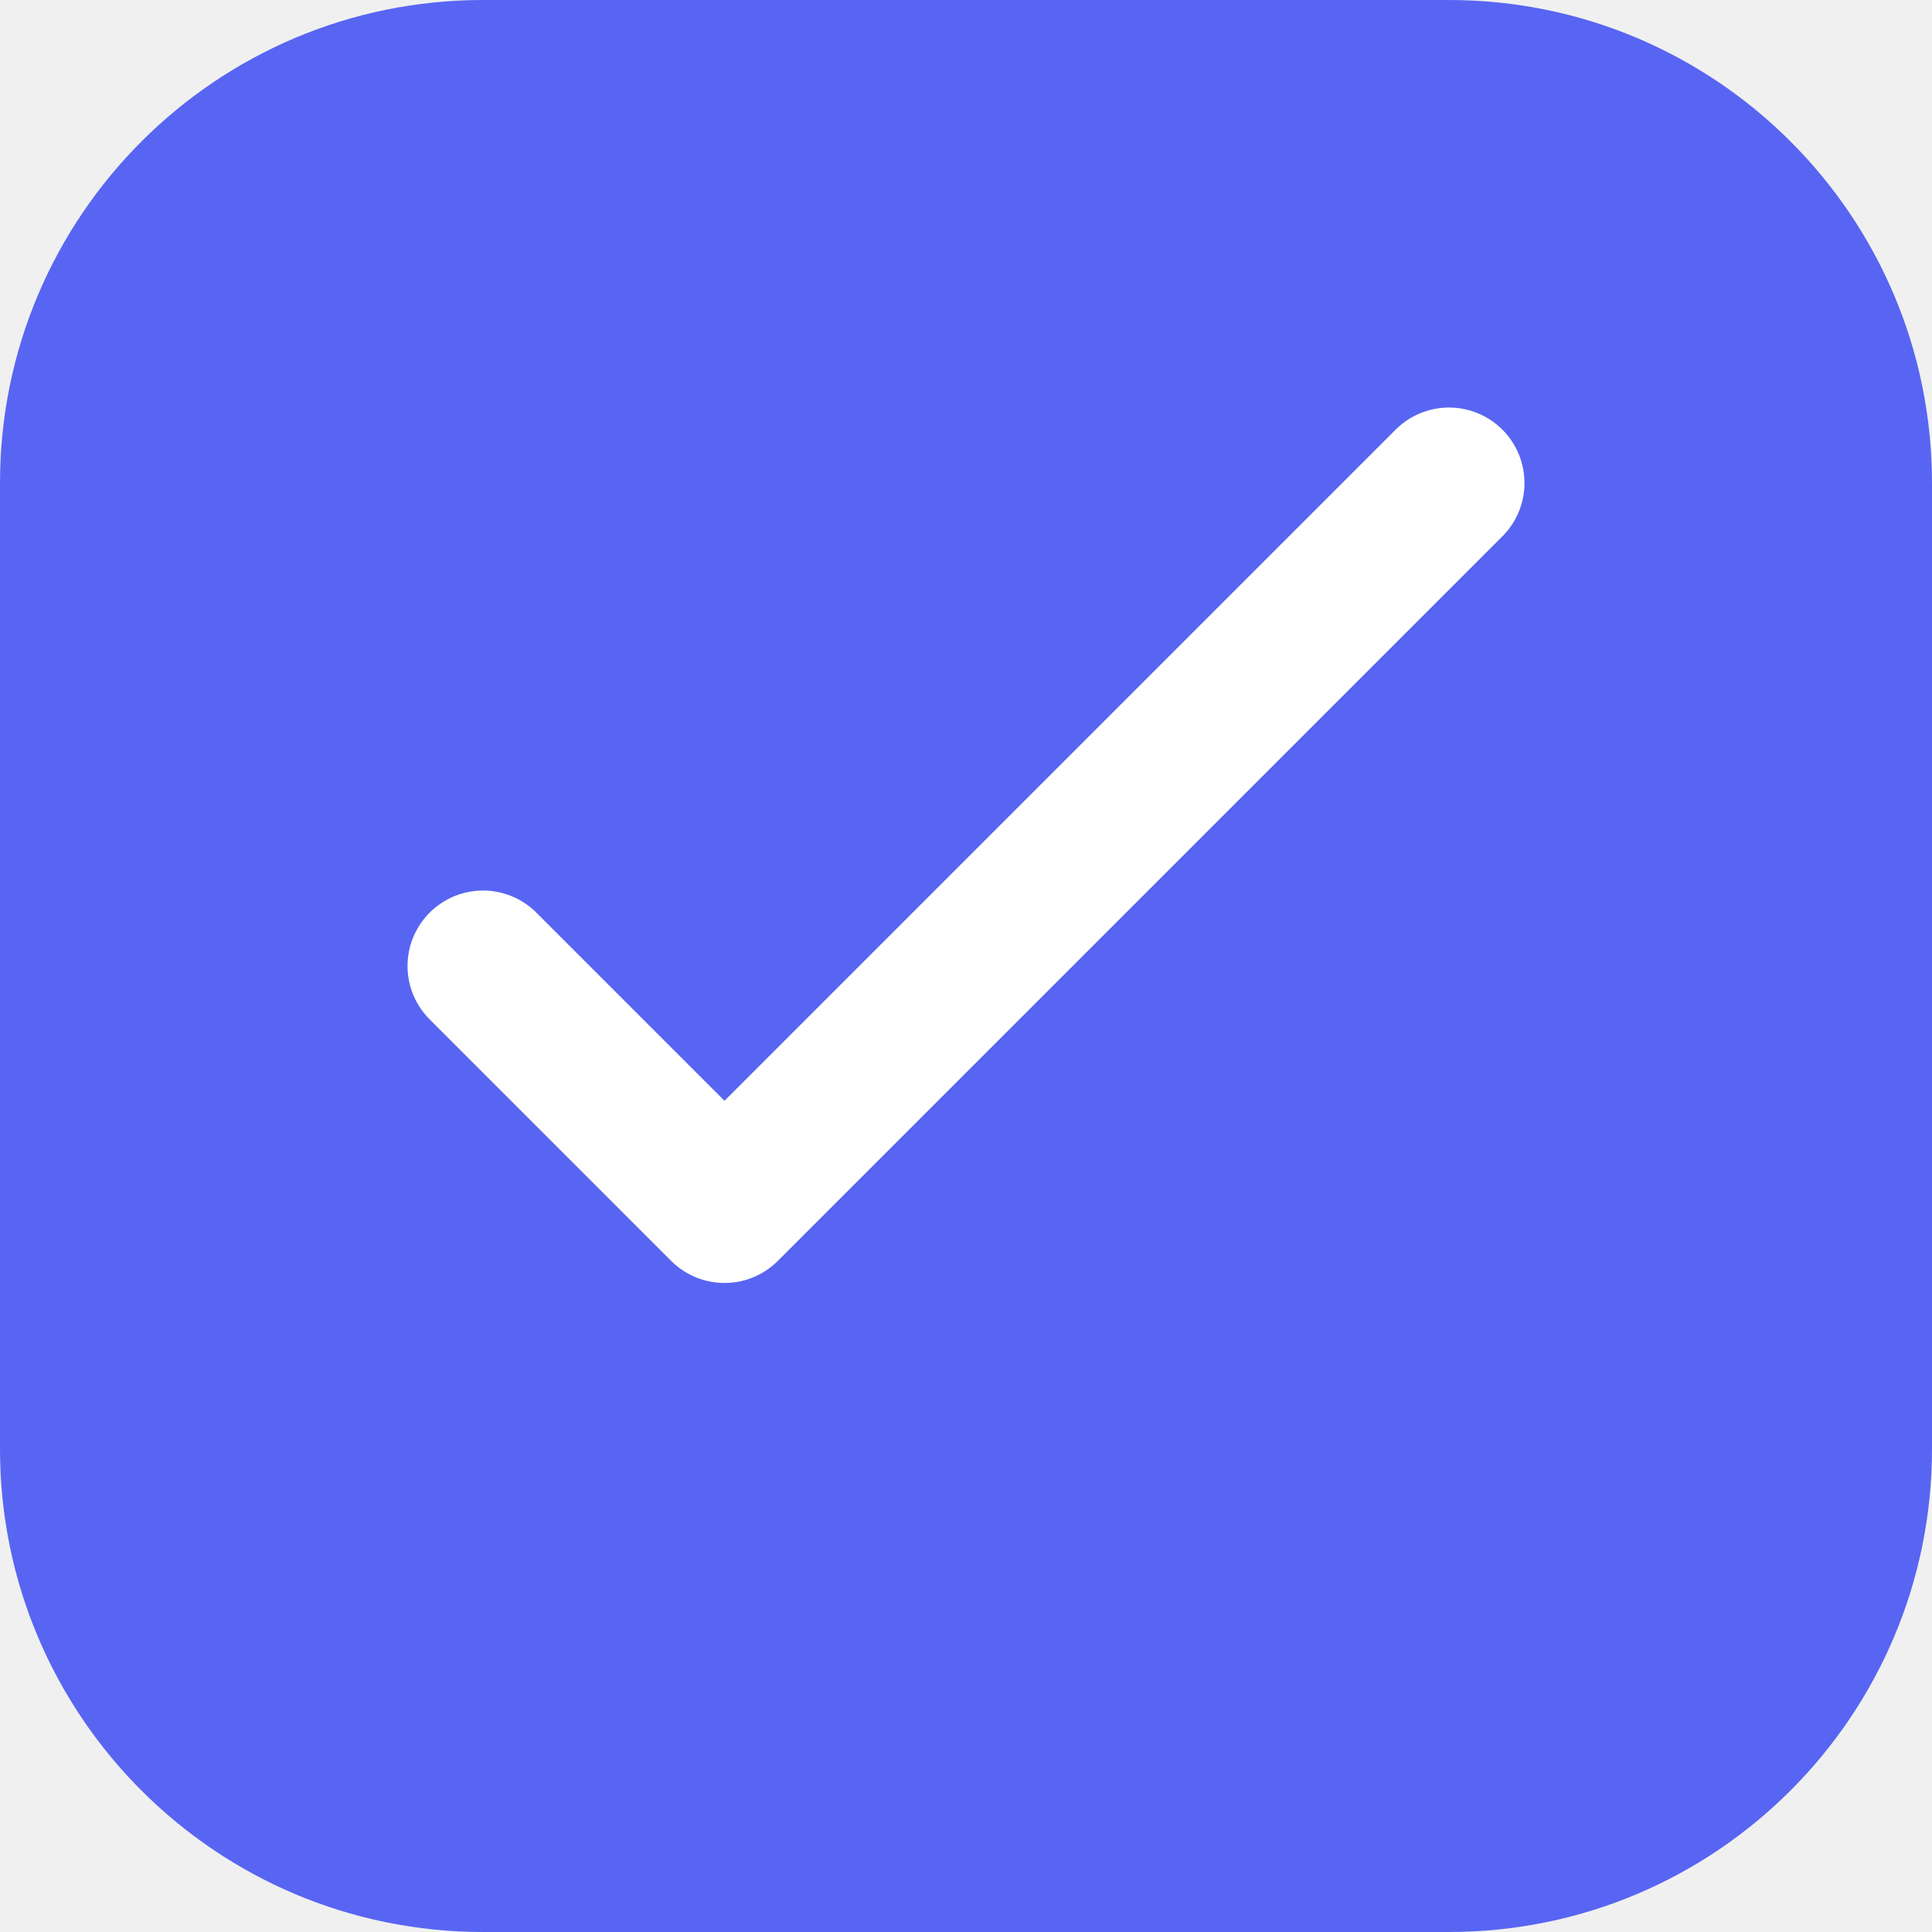
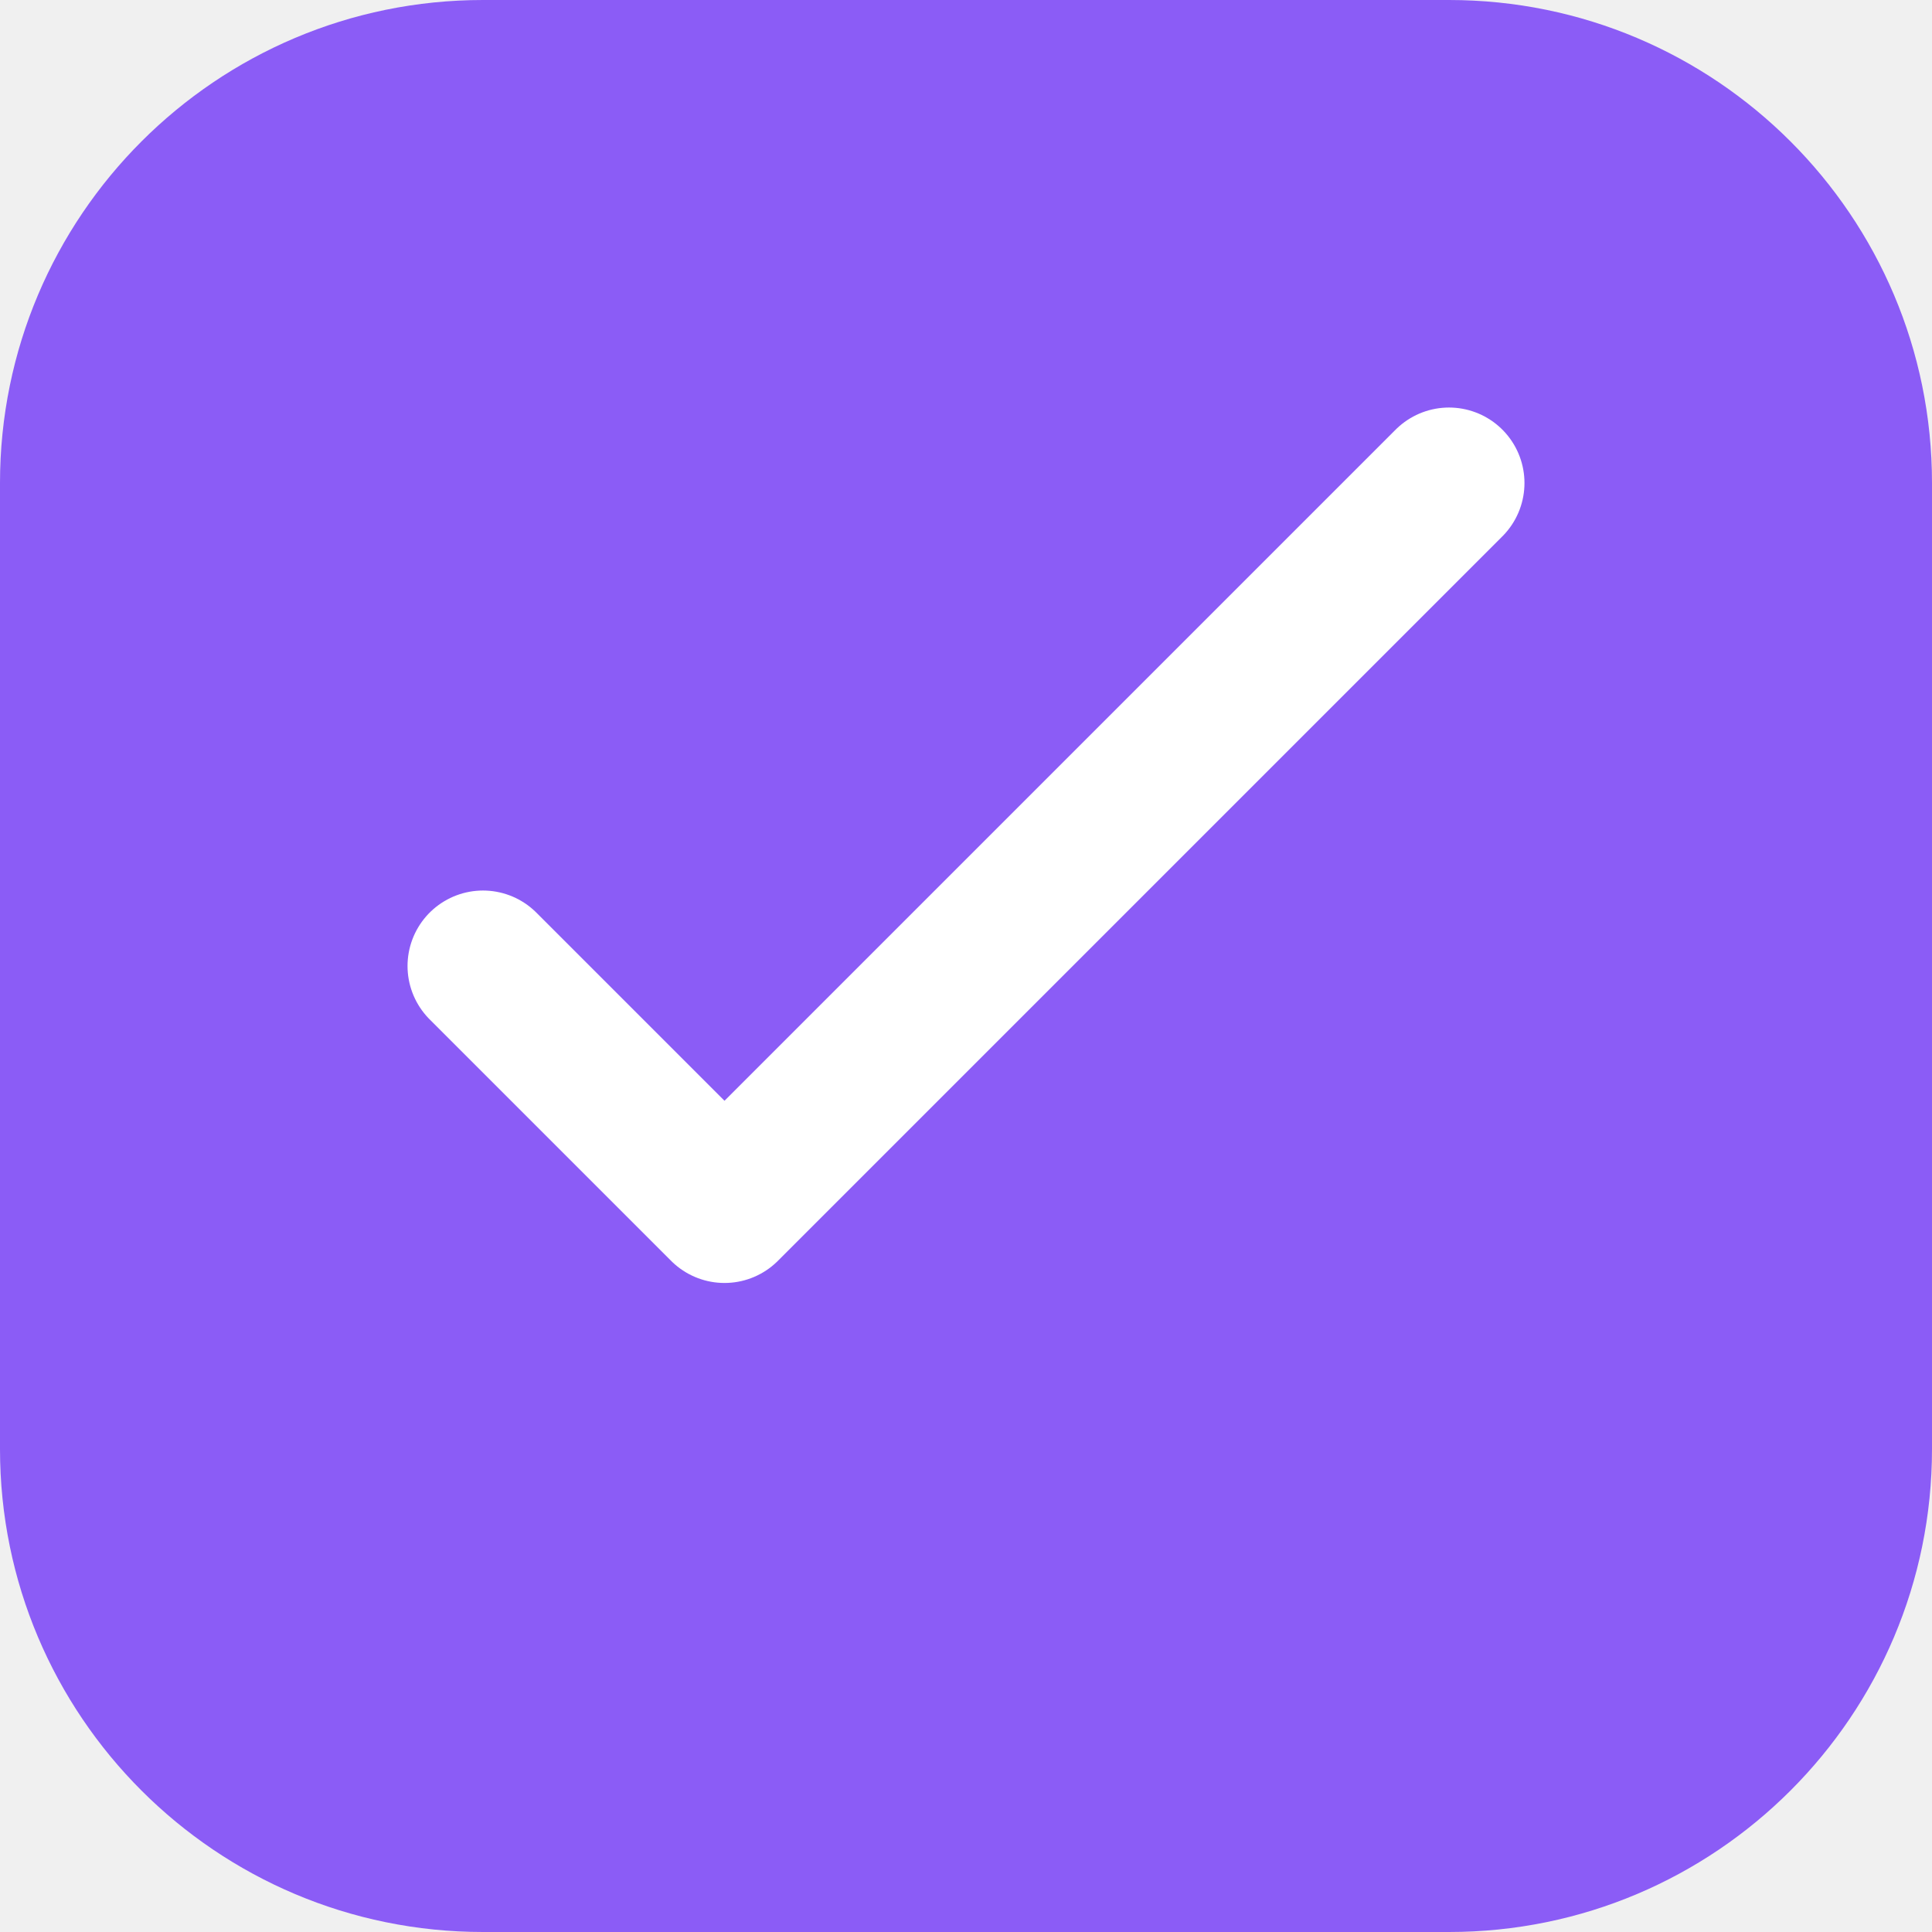
<svg xmlns="http://www.w3.org/2000/svg" viewBox="0 0 32 32" fill="none">
-   <rect width="32" height="32" rx="8" fill="#5865F2" />
+   <rect width="32" height="32" rx="8" fill="#8B5CF6" />
  <path d="M8 16l4 4 12-12" stroke="white" stroke-width="2.5" stroke-linecap="round" stroke-linejoin="round" />
</svg>
